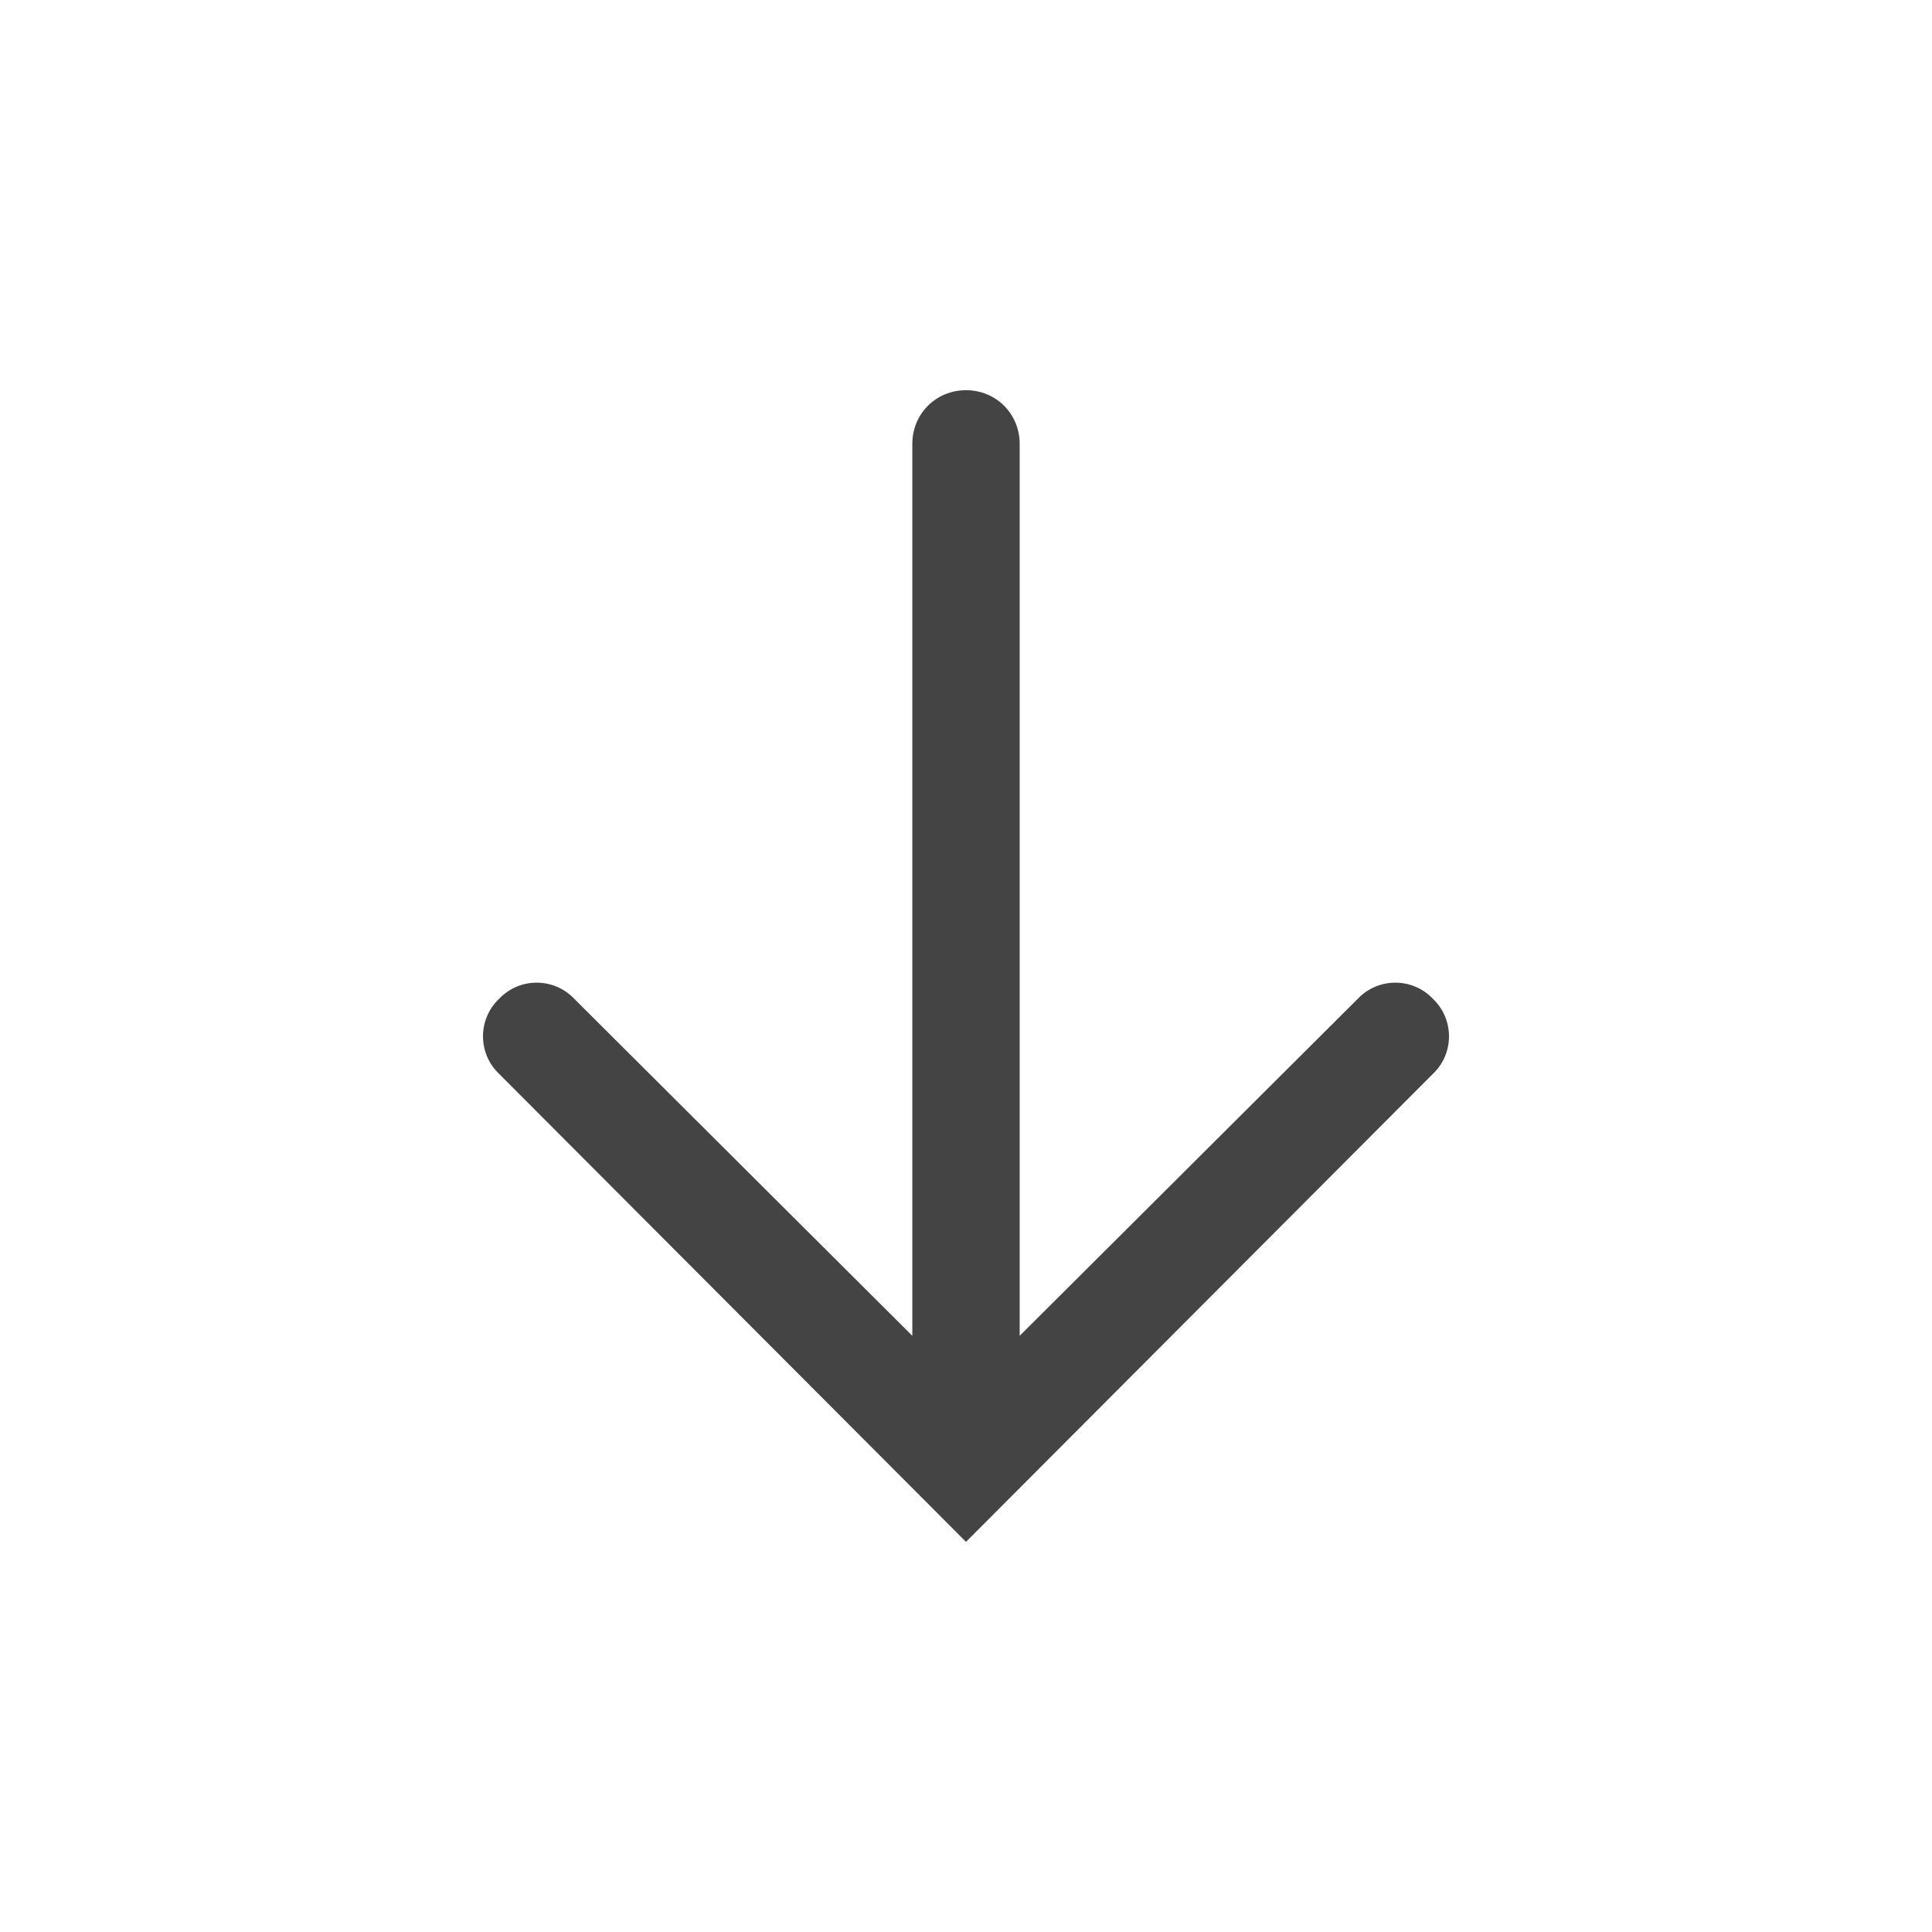
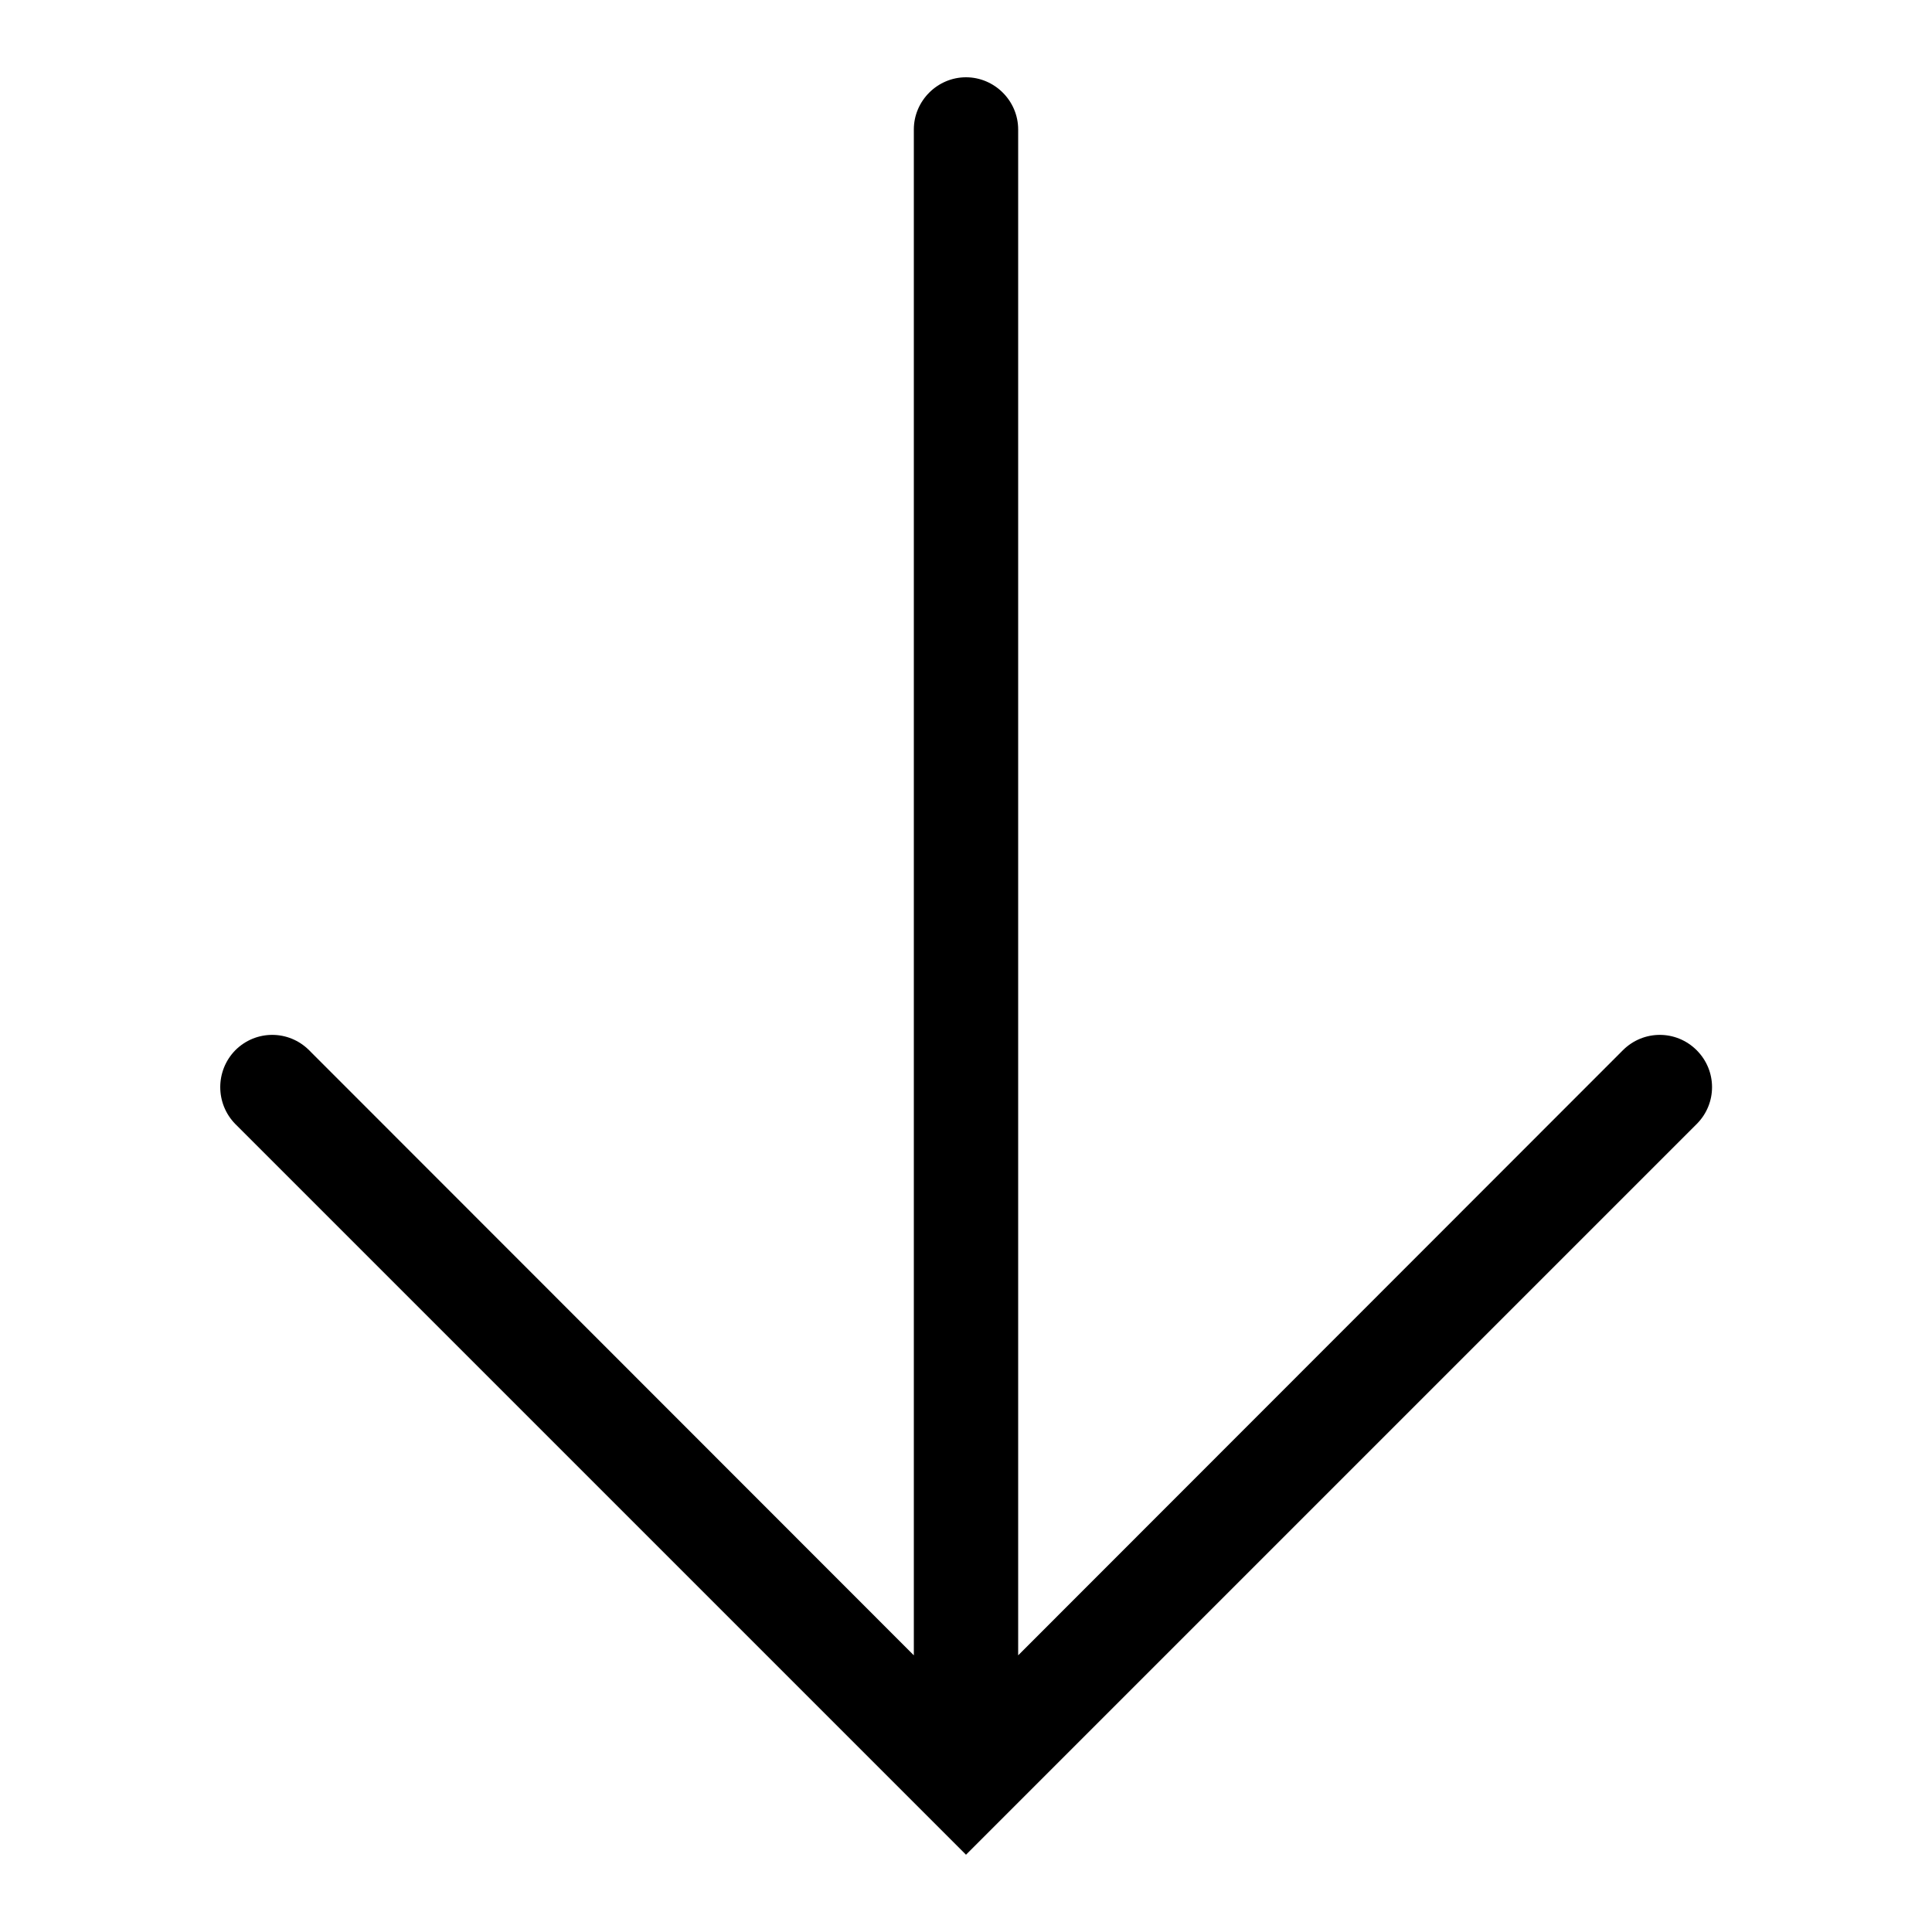
- <svg xmlns="http://www.w3.org/2000/svg" version="1.1" width="32" height="32" viewBox="0 0 32 32">
-   <path fill="#444444" d="M23.733 17.787l-7.733 7.751-7.733-7.751c-0.356-0.338-0.356-0.907 0-1.244 0.338-0.356 0.907-0.356 1.244 0l5.6 5.582v-14.773c0-0.498 0.391-0.889 0.889-0.889s0.889 0.391 0.889 0.889v14.773l5.6-5.582c0.338-0.356 0.907-0.356 1.244 0 0.356 0.338 0.356 0.907 0 1.244z" />
+ <svg xmlns="http://www.w3.org/2000/svg" version="1.1" id="Layer_1" x="0px" y="0px" width="500px" height="500px" viewBox="0 0 500 500" enable-background="new 0 0 500 500" xml:space="preserve">
+   <path d="M439.1,271.8c-5.3-5.3-13.8-5.3-19.1,0L263.5,428.4V33.5c0-7.4-6.1-13.5-13.5-13.5c-7.4,0-13.5,6.1-13.5,13.5v394.9  L80,271.8c-5.3-5.3-13.8-5.3-19.1,0c-5.2,5.3-5.2,13.8,0,19.1L250,480l189.1-189.1C444.4,285.6,444.4,277.1,439.1,271.8z" />
</svg>
